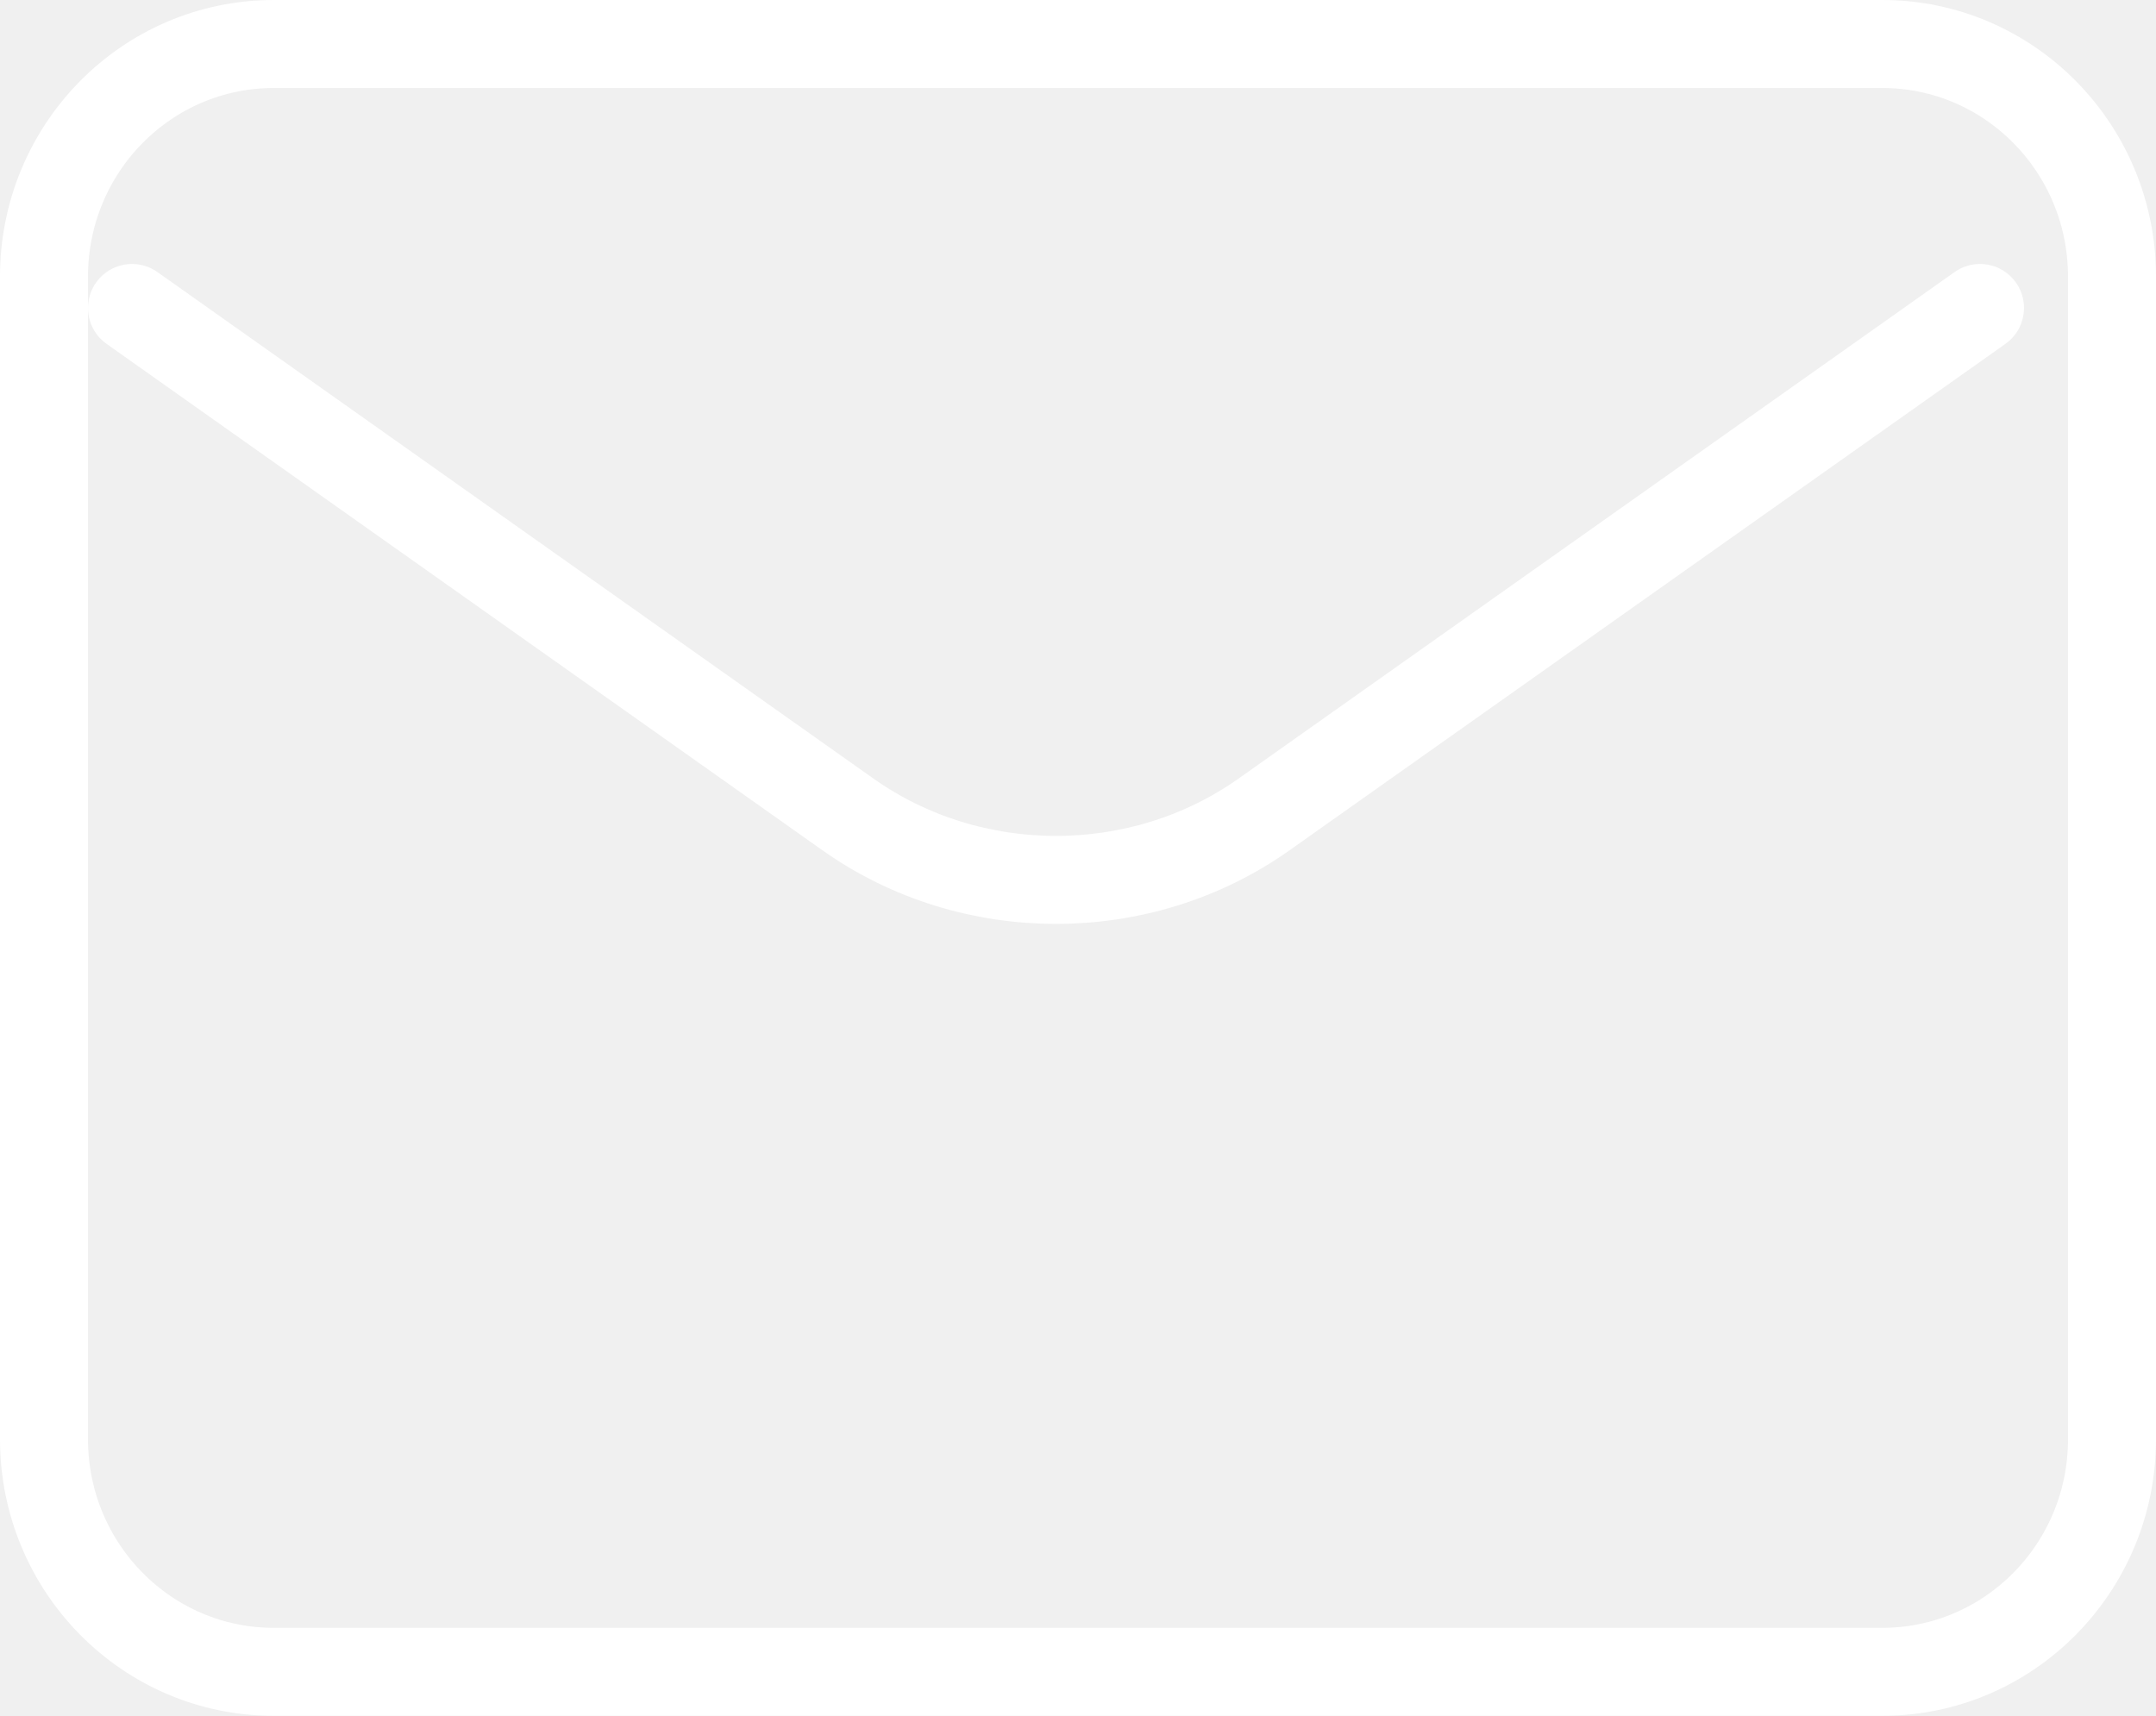
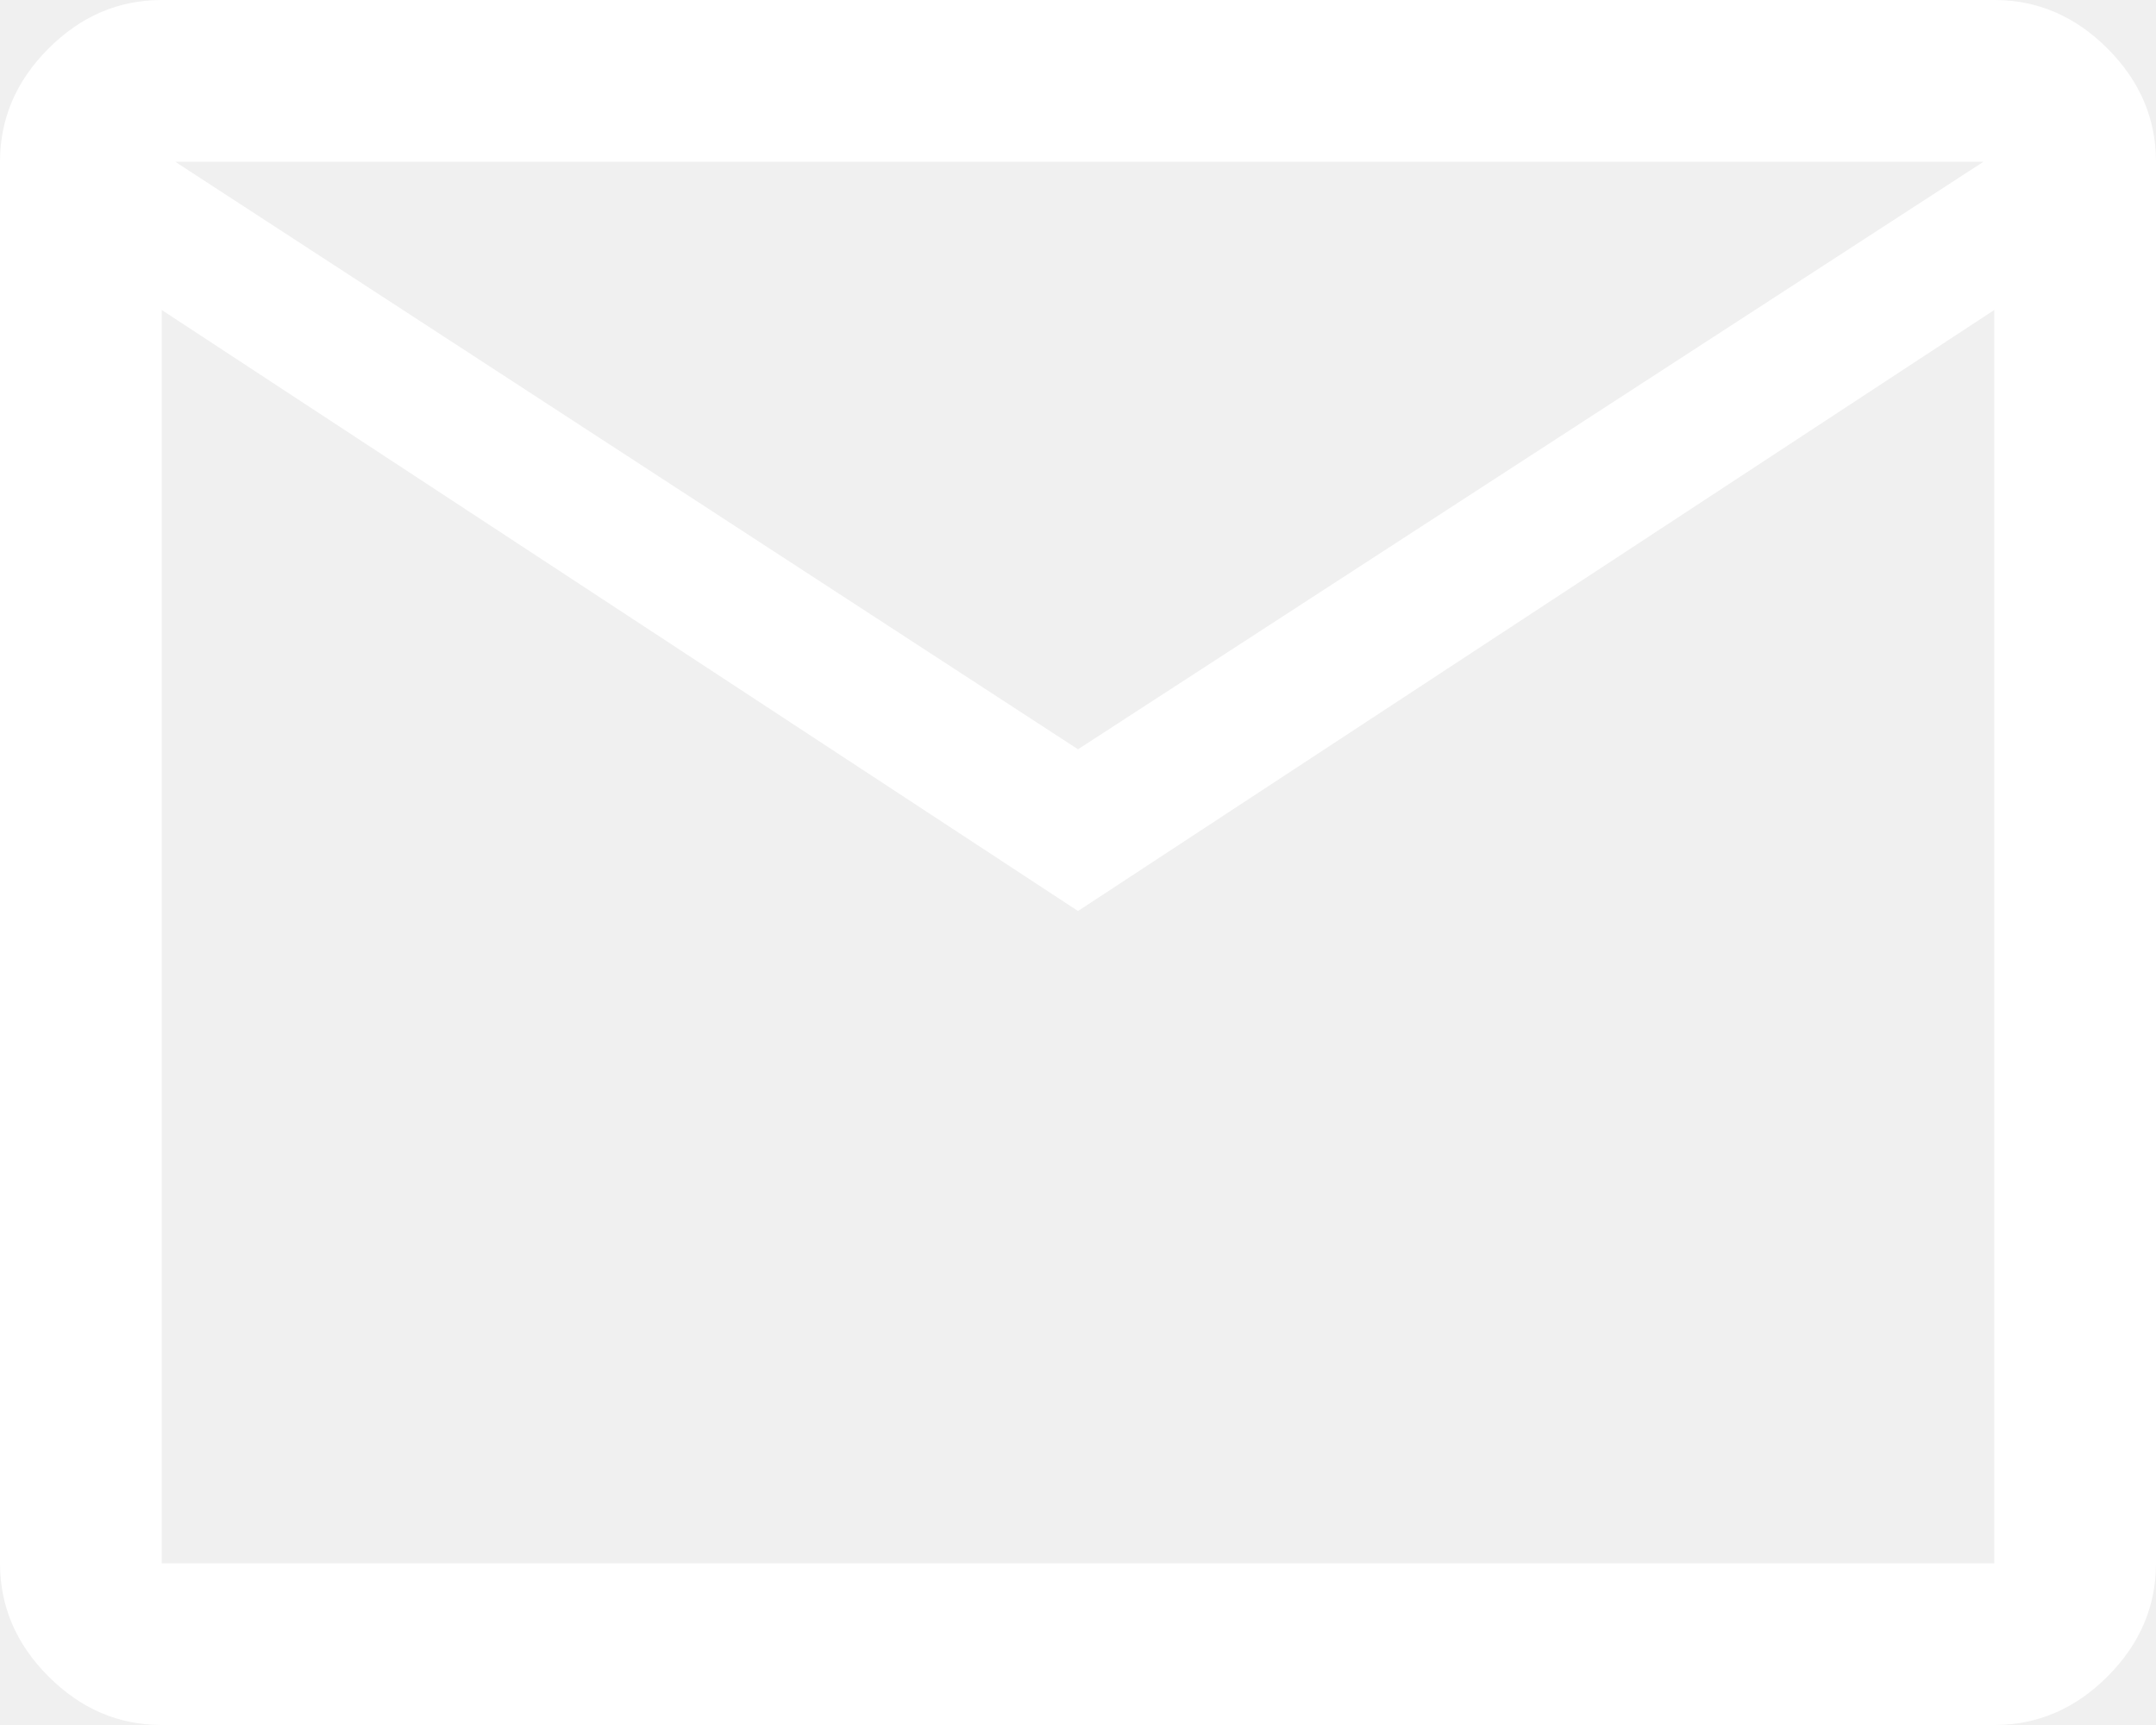
- <svg xmlns="http://www.w3.org/2000/svg" width="49" height="39" viewBox="0 0 49 39" fill="none">
-   <path d="M3 7L19.275 18.514C22.075 20.495 25.925 20.495 28.725 18.514L45 7" stroke="white" stroke-width="2" stroke-linecap="round" stroke-linejoin="round" />
-   <path d="M42.778 1H6.222C3.338 1 1 3.366 1 6.286V32.714C1 35.633 3.338 38 6.222 38H42.778C45.662 38 48 35.633 48 32.714V6.286C48 3.366 45.662 1 42.778 1Z" stroke="white" stroke-width="2" stroke-linecap="round" />
+ <svg xmlns="http://www.w3.org/2000/svg" width="40" height="32" viewBox="0 0 40 32" fill="none">
+   <path d="M3 32C2.2 32 1.5 31.7 0.9 31.1C0.3 30.5 0 29.8 0 29V3C0 2.2 0.3 1.5 0.9 0.9C1.5 0.3 2.2 0 3 0H37C37.8 0 38.5 0.3 39.1 0.9C39.7 1.5 40 2.2 40 3V29C40 29.8 39.7 30.5 39.1 31.1C38.5 31.7 37.8 32 37 32H3ZM20 16.9L3 5.75V29H37V5.75L20 16.9ZM20 13.9L36.8 3H3.25L20 13.9ZM3 5.75V3V29V5.75Z" fill="white" />
</svg>
